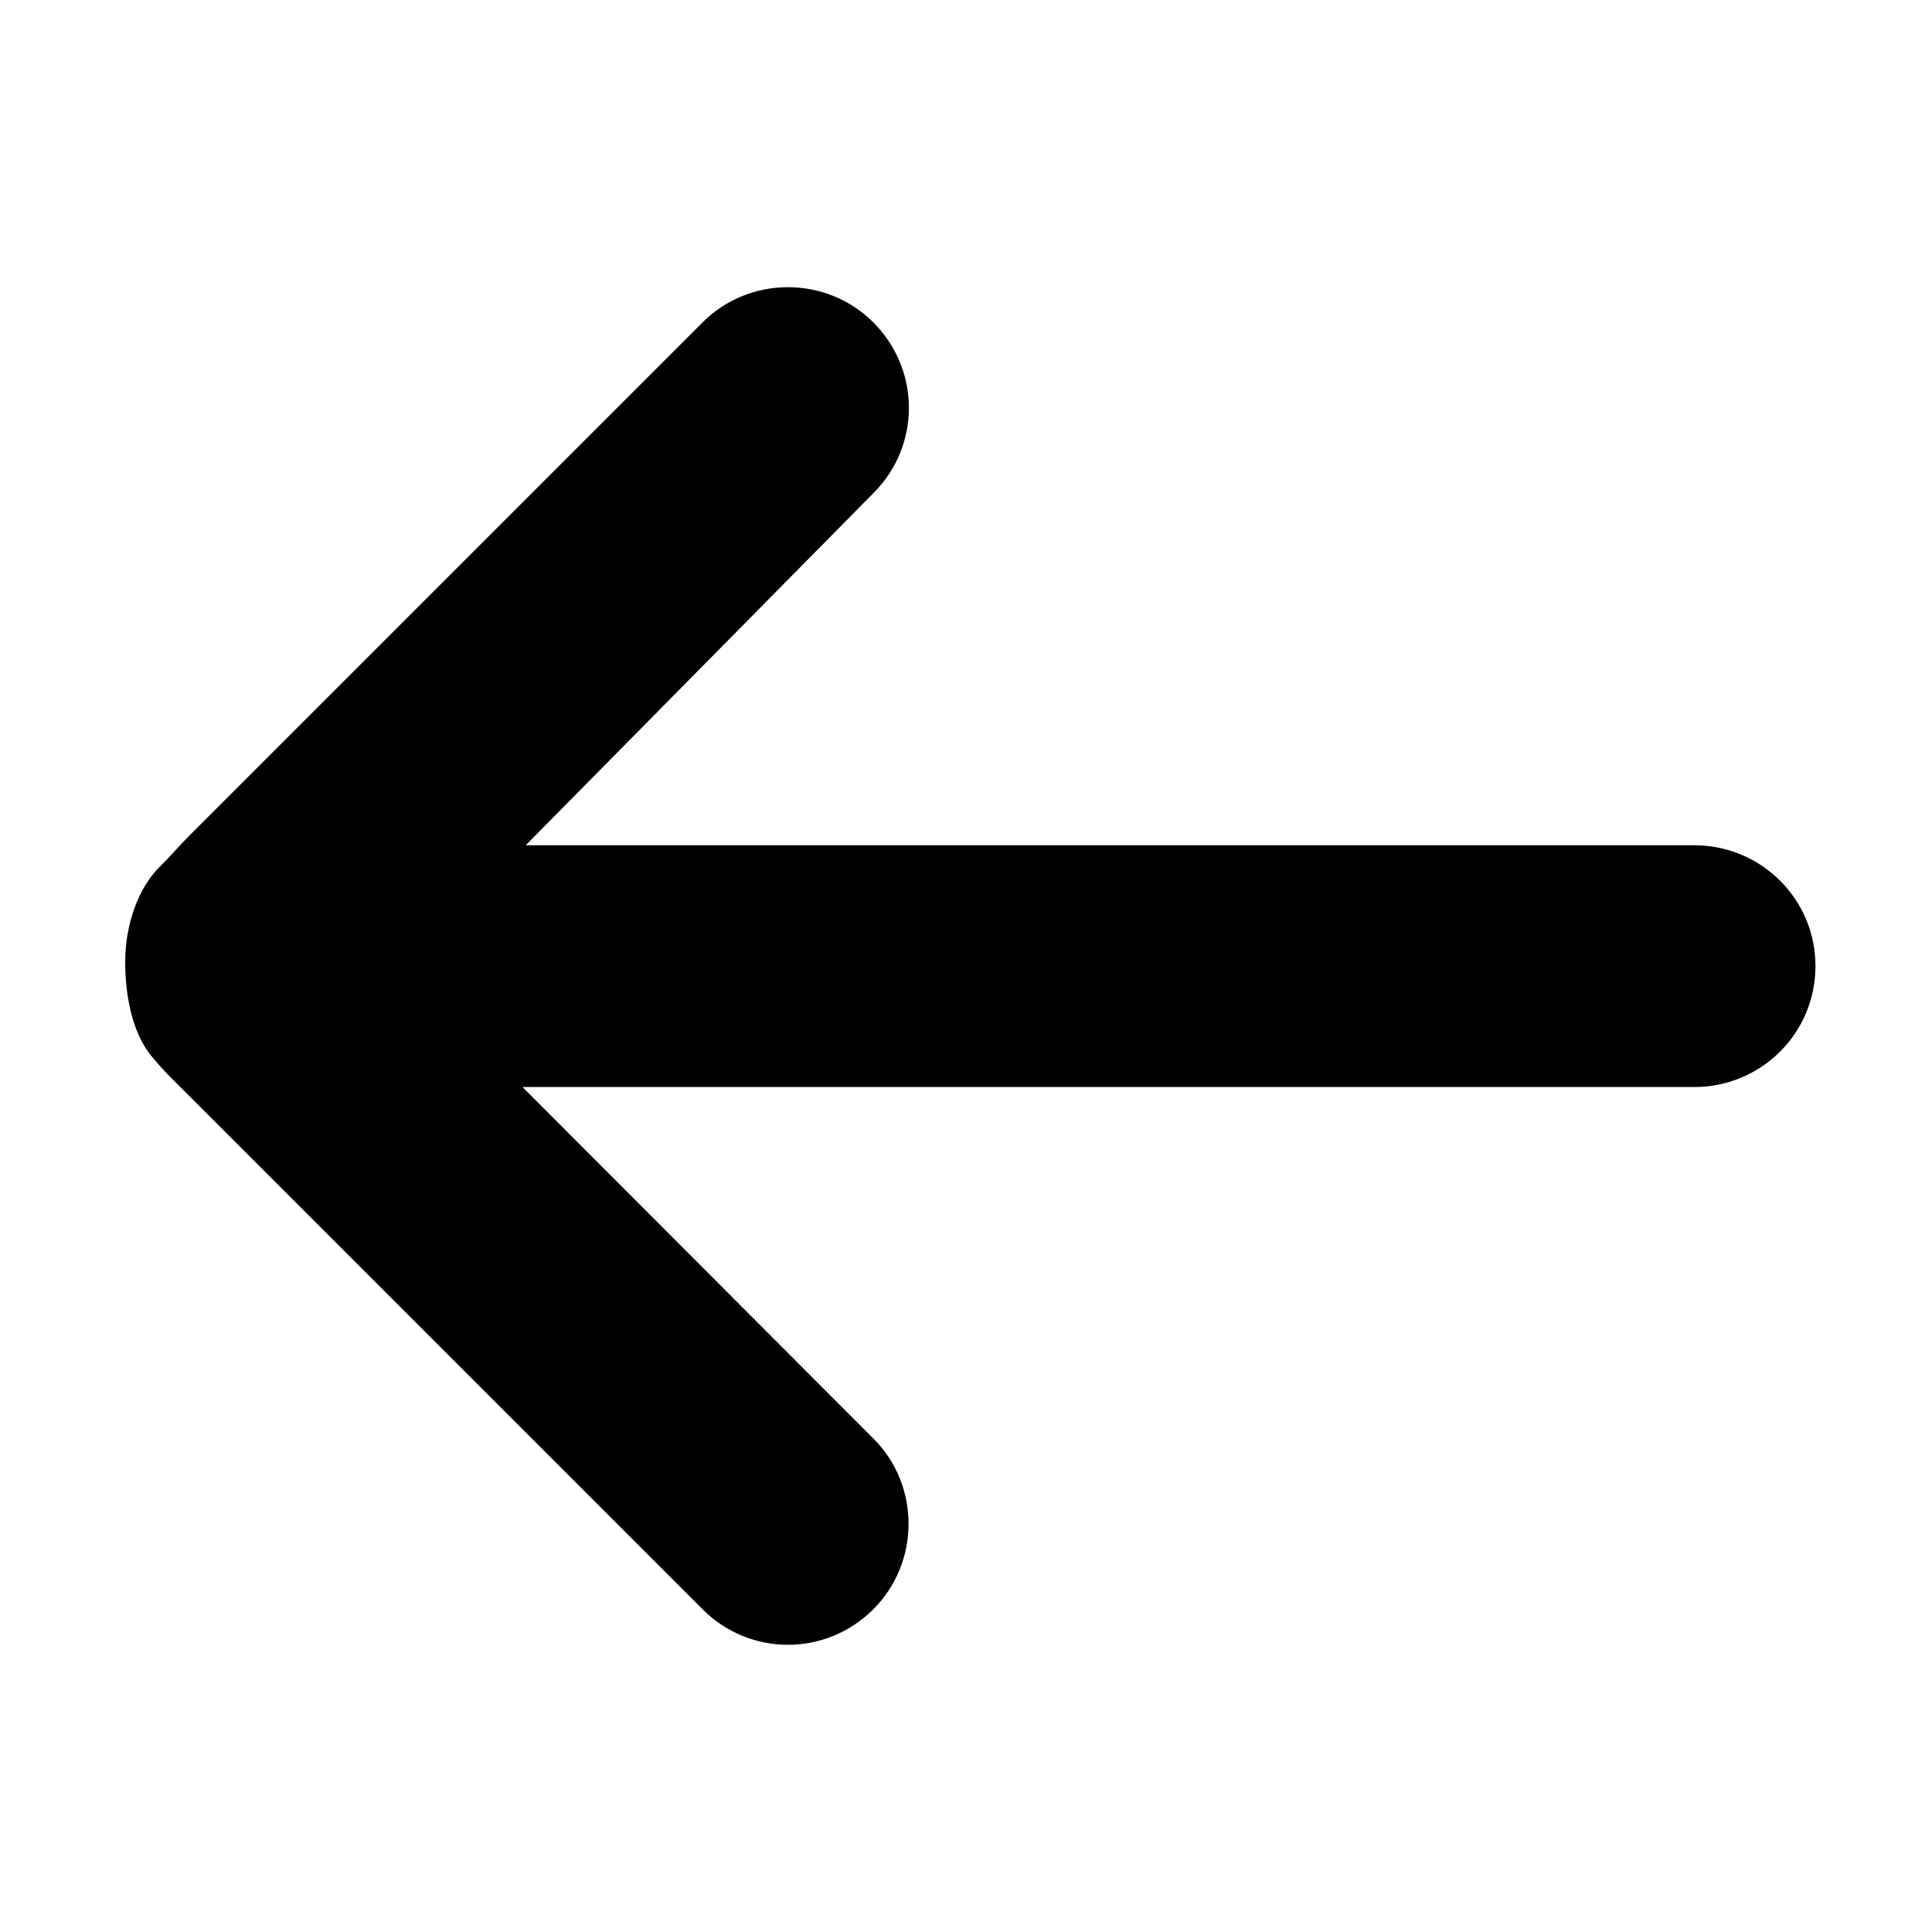
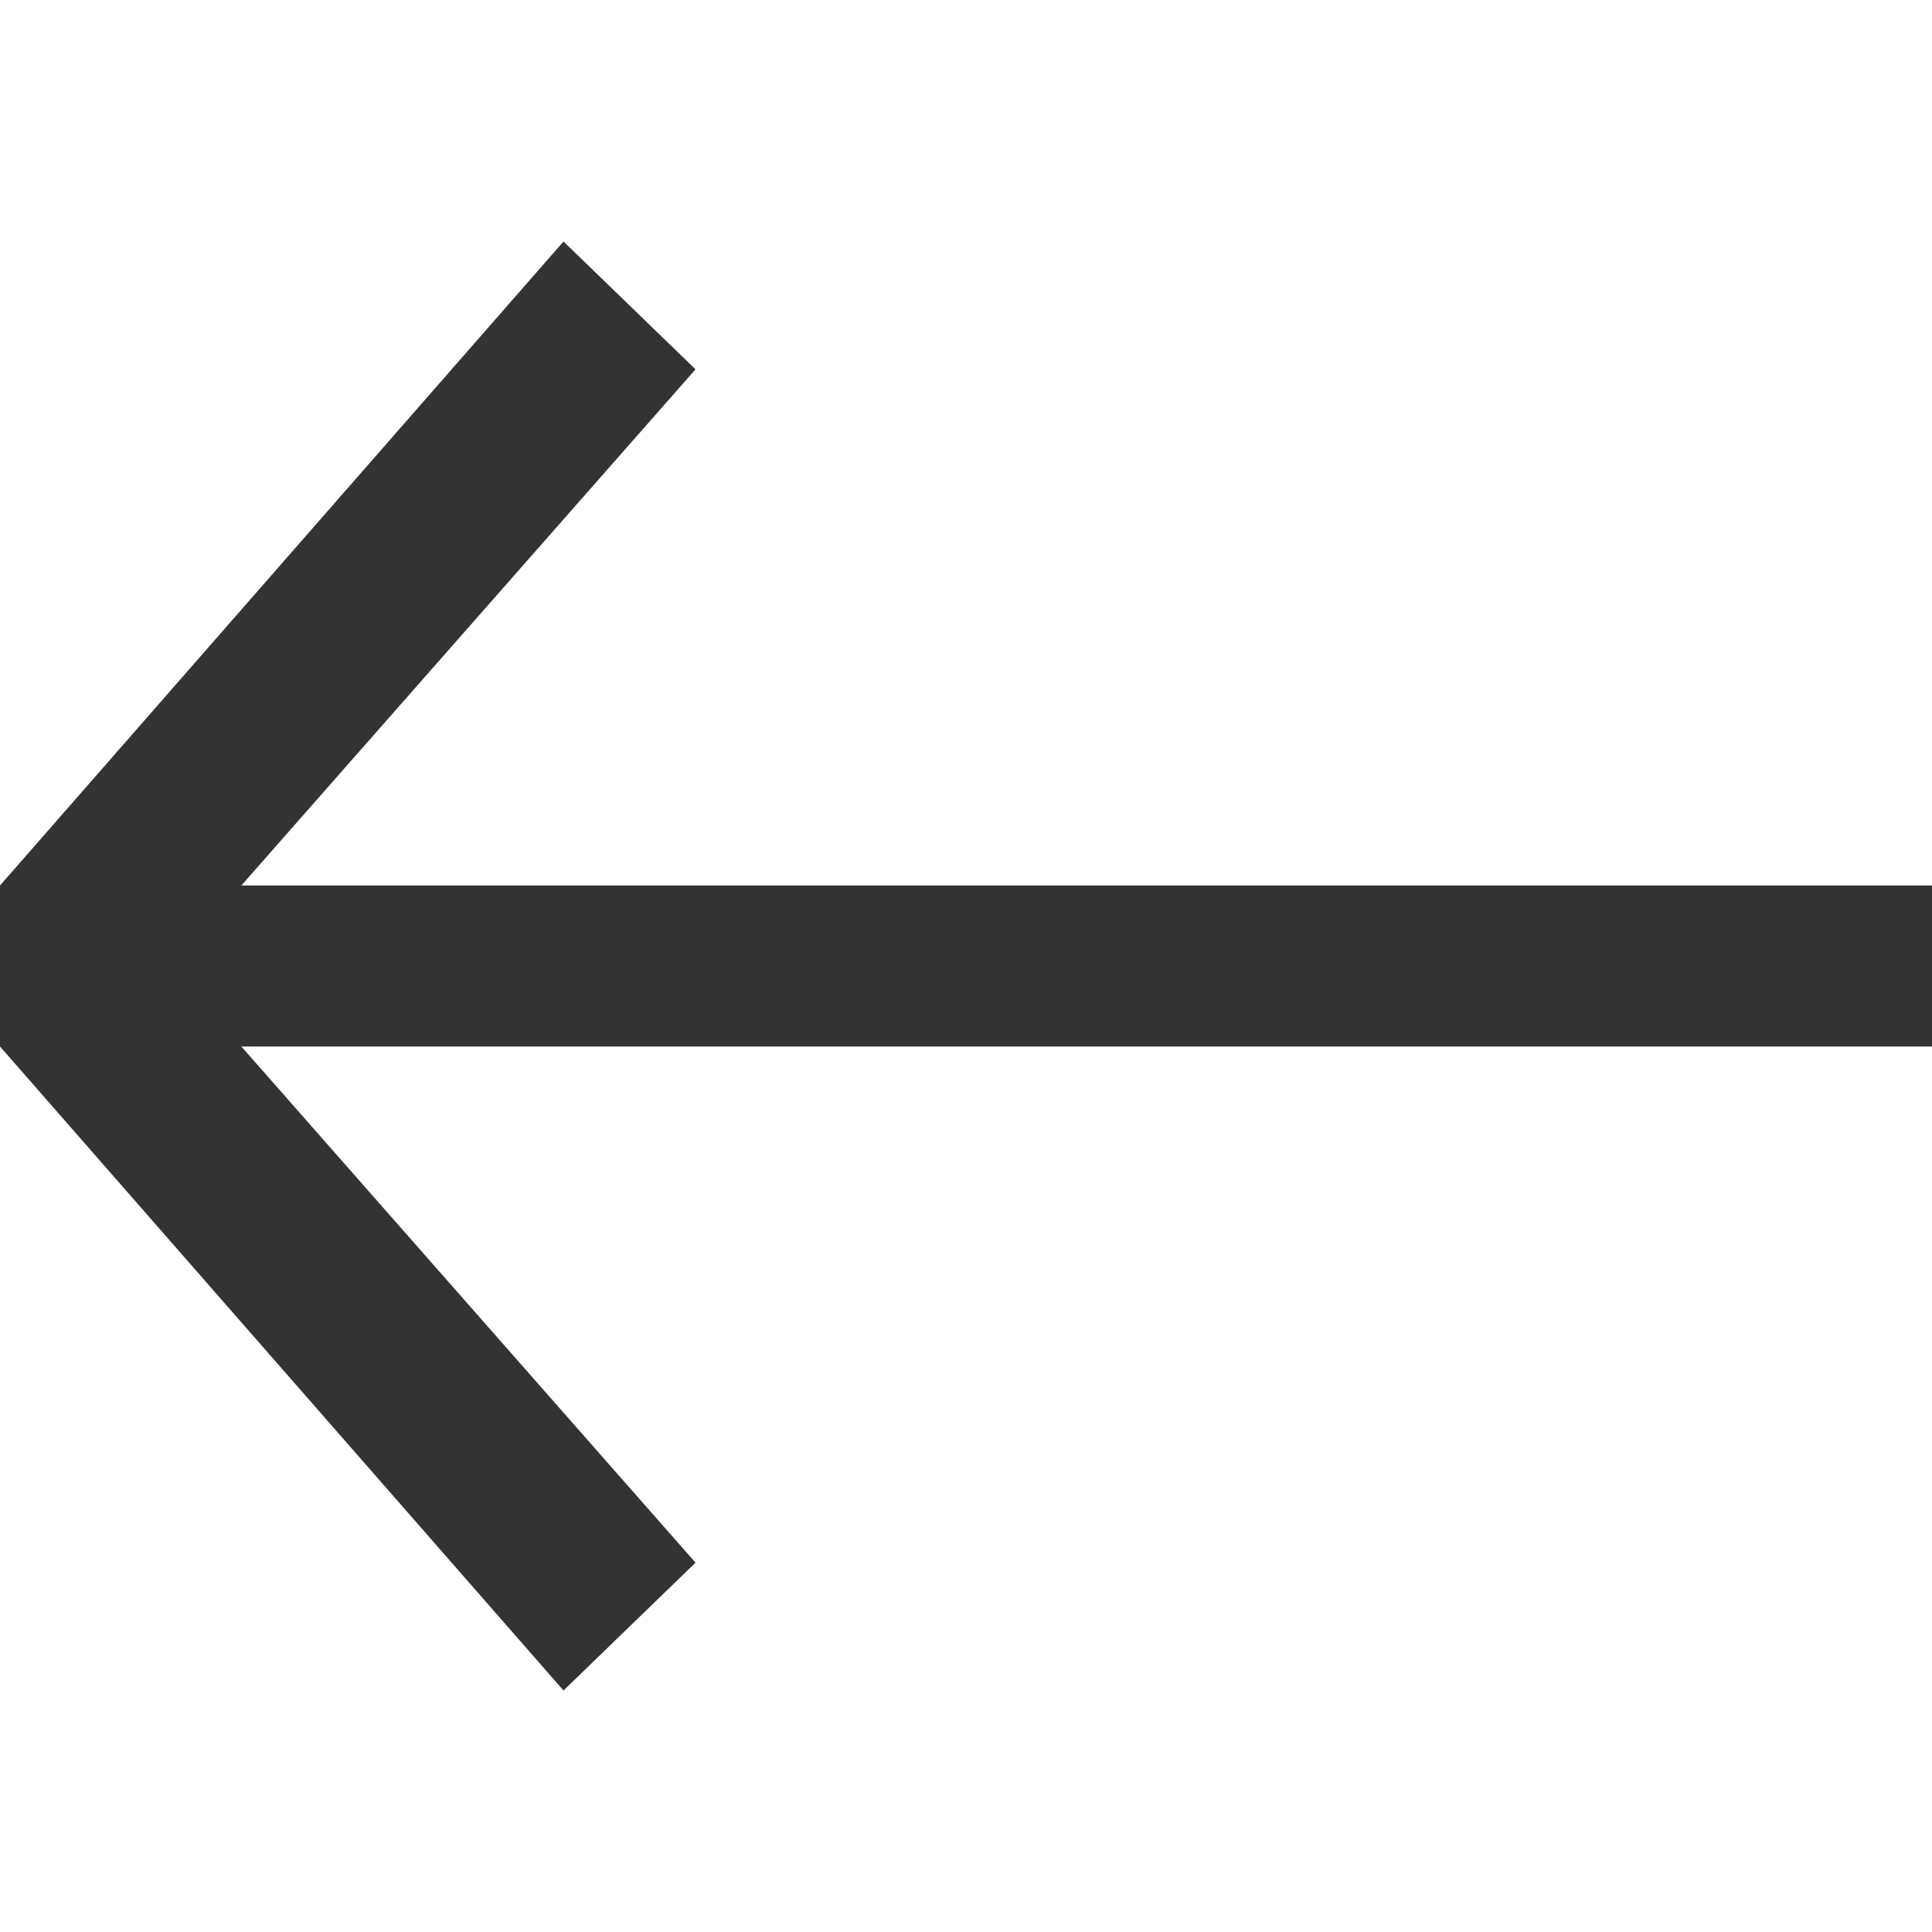
- <svg xmlns="http://www.w3.org/2000/svg" width="96px" height="96px" viewBox="0 0 96 96" version="1.1">
+ <svg xmlns="http://www.w3.org/2000/svg" width="12px" height="12px" viewBox="0 0 12 12" version="1.1">
  <defs />
-   <g id="Page-1" stroke="none" stroke-width="1" fill="none" fill-rule="evenodd">
-     <g id="Desktop-HD" transform="translate(-96, -480)" fill="#000000">
-       <g id="arrow-left" transform="translate(96, 480)">
-         <path d="M43.204,7.802 C44.315,6.62 46.234,6.006 47.994,6.006 C49.632,6.006 51.56,6.333 52.75,7.36 C53.475,7.955 53.989,8.507 54.709,9.226 L80.19,34.707 C82.526,37.044 82.537,40.821 80.178,43.18 C77.834,45.523 74.013,45.501 71.705,43.193 L54.23,25.745 L54.23,83.965 C54.23,87.302 51.552,89.994 48.215,89.994 C44.902,89.994 42.215,87.307 42.215,83.965 L42.215,25.908 L24.709,43.193 C22.373,45.529 18.596,45.54 16.236,43.18 C13.893,40.837 13.916,37.015 16.224,34.707 L41.705,9.226 C42.258,8.673 42.657,8.349 43.204,7.802 Z" id="Combined-Shape" transform="translate(48.21533, 48) scale(-1, 1) rotate(90) translate(-48.21533, -48) " />
+   <g id="【未公示】" stroke="none" stroke-width="1" fill="none" fill-rule="evenodd">
+     <g id="【供序章用规范】组件-图标-魏博嘉" transform="translate(-160, -892)" fill-rule="nonzero" fill="#333333">
+       <g id="箭头左12" transform="translate(160, 892)">
+         <path d="M12,6.5 L8.5,10.5 L7.68,9.706 L10.501,6.5 L0,6.5 L0,5.5 L12,5.5 L12,6.5 Z M12,5.5 L10.501,5.5 L7.68,2.294 L8.5,1.5 L12,5.5 Z" transform="translate(6, 6) scale(-1, 1) translate(-6, -6) " />
      </g>
    </g>
  </g>
</svg>
